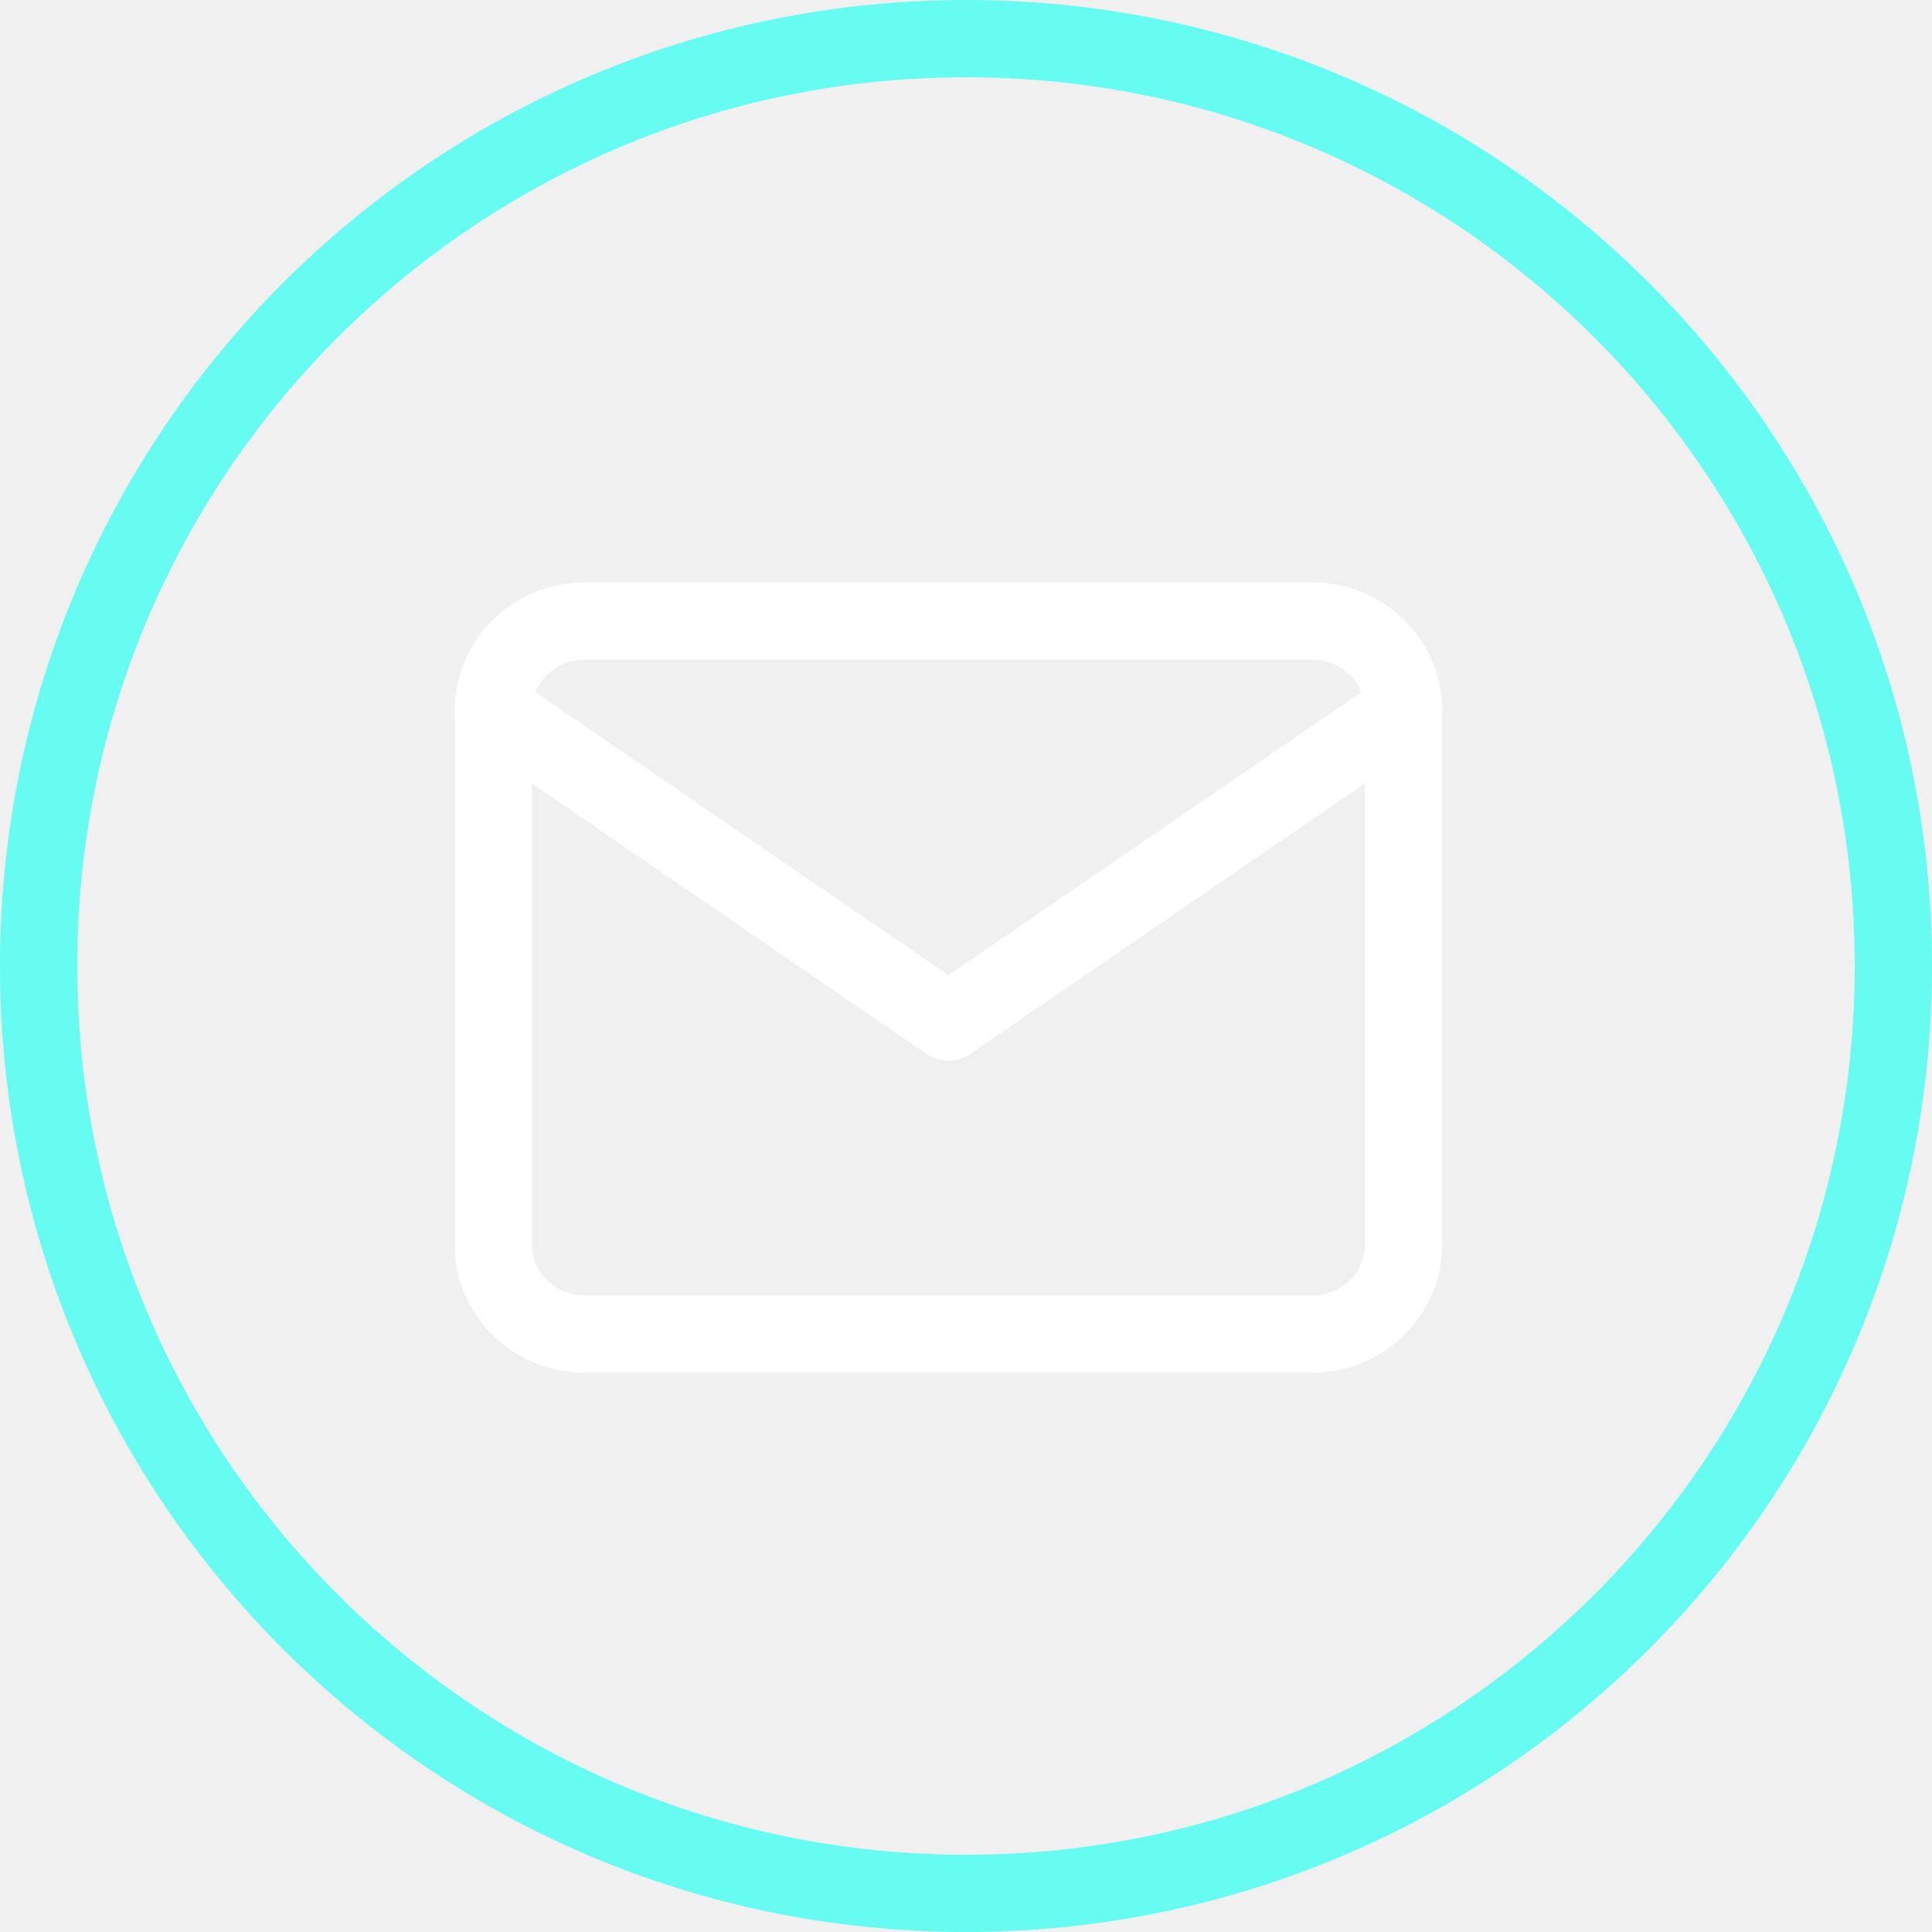
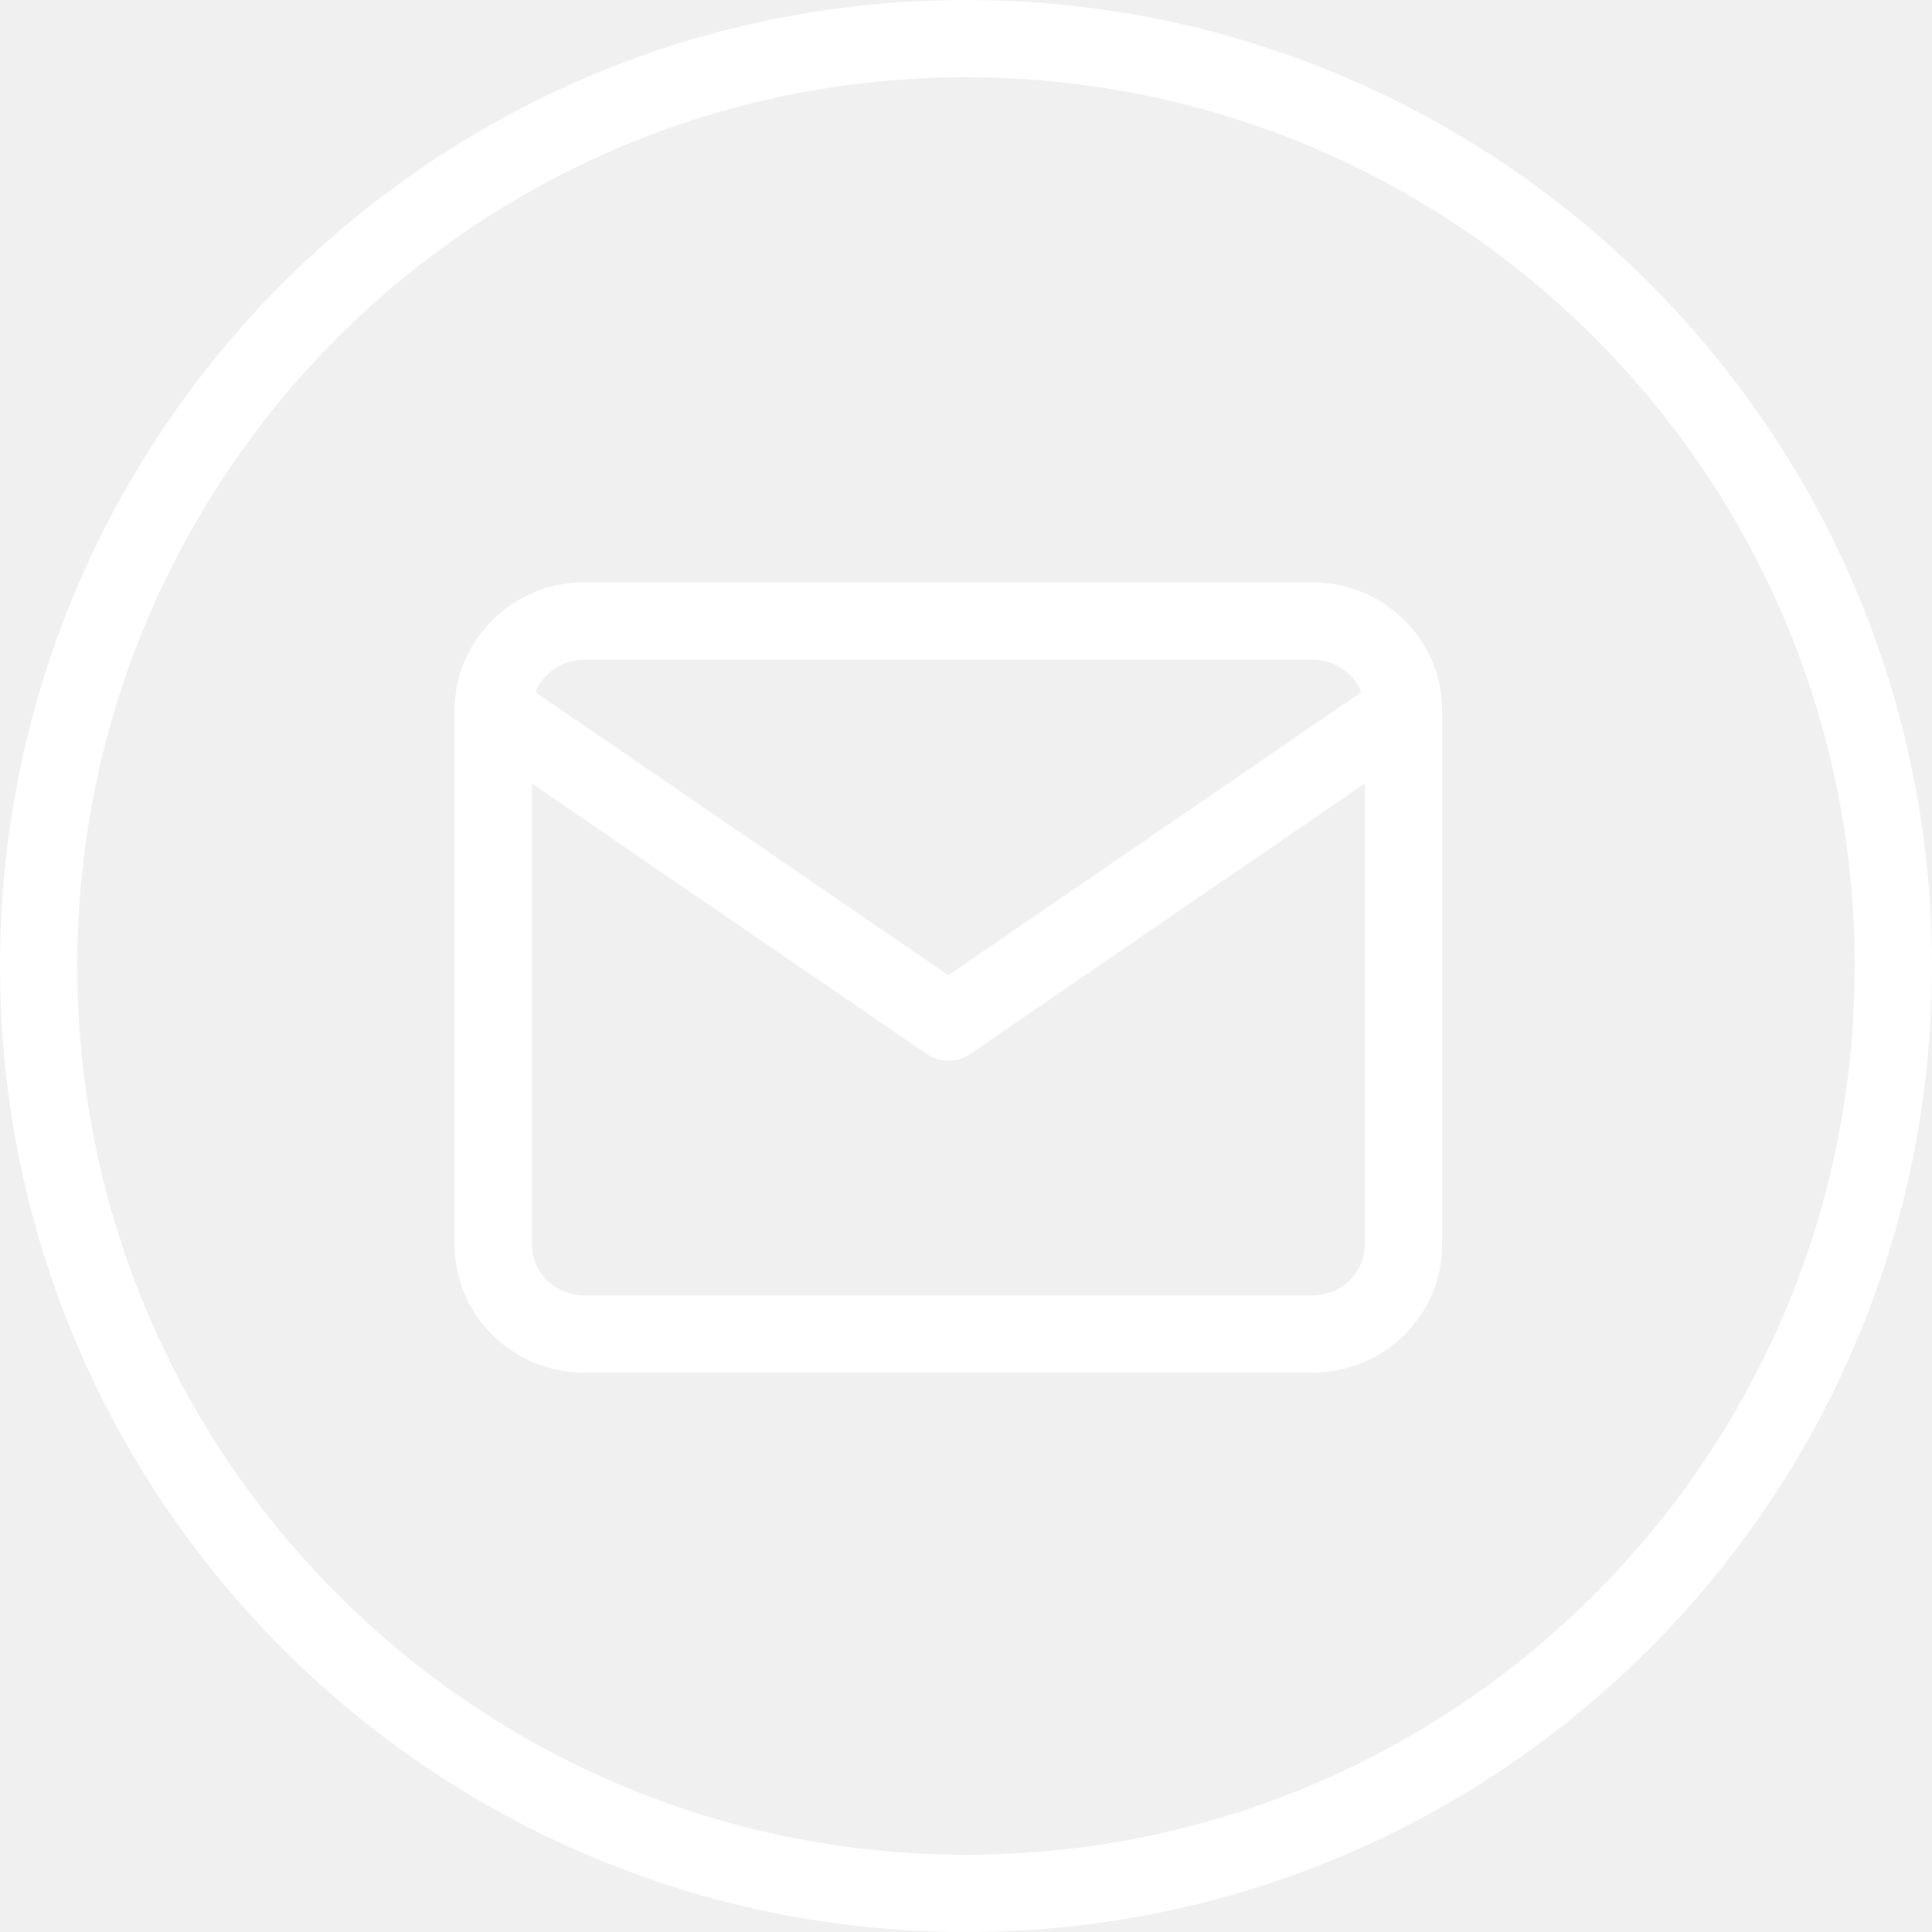
<svg xmlns="http://www.w3.org/2000/svg" width="50" height="50" viewBox="0 0 50 50" fill="none">
-   <circle cx="25" cy="25" r="24" stroke="#66FCF1" stroke-width="2" />
+   <circle cx="25" cy="25" r="24" stroke="white" stroke-width="2" />
  <path d="M15.122 16.072H33.967C35.262 16.072 36.322 17.11 36.322 18.378V32.218C36.322 33.486 35.262 34.524 33.967 34.524H15.122C13.826 34.524 12.766 33.486 12.766 32.218V18.378C12.766 17.11 13.826 16.072 15.122 16.072Z" stroke="white" stroke-width="2" stroke-linecap="round" stroke-linejoin="round" />
  <path d="M36.322 18.378L24.544 26.451L12.766 18.378" stroke="white" stroke-width="2" stroke-linecap="round" stroke-linejoin="round" />
</svg>
